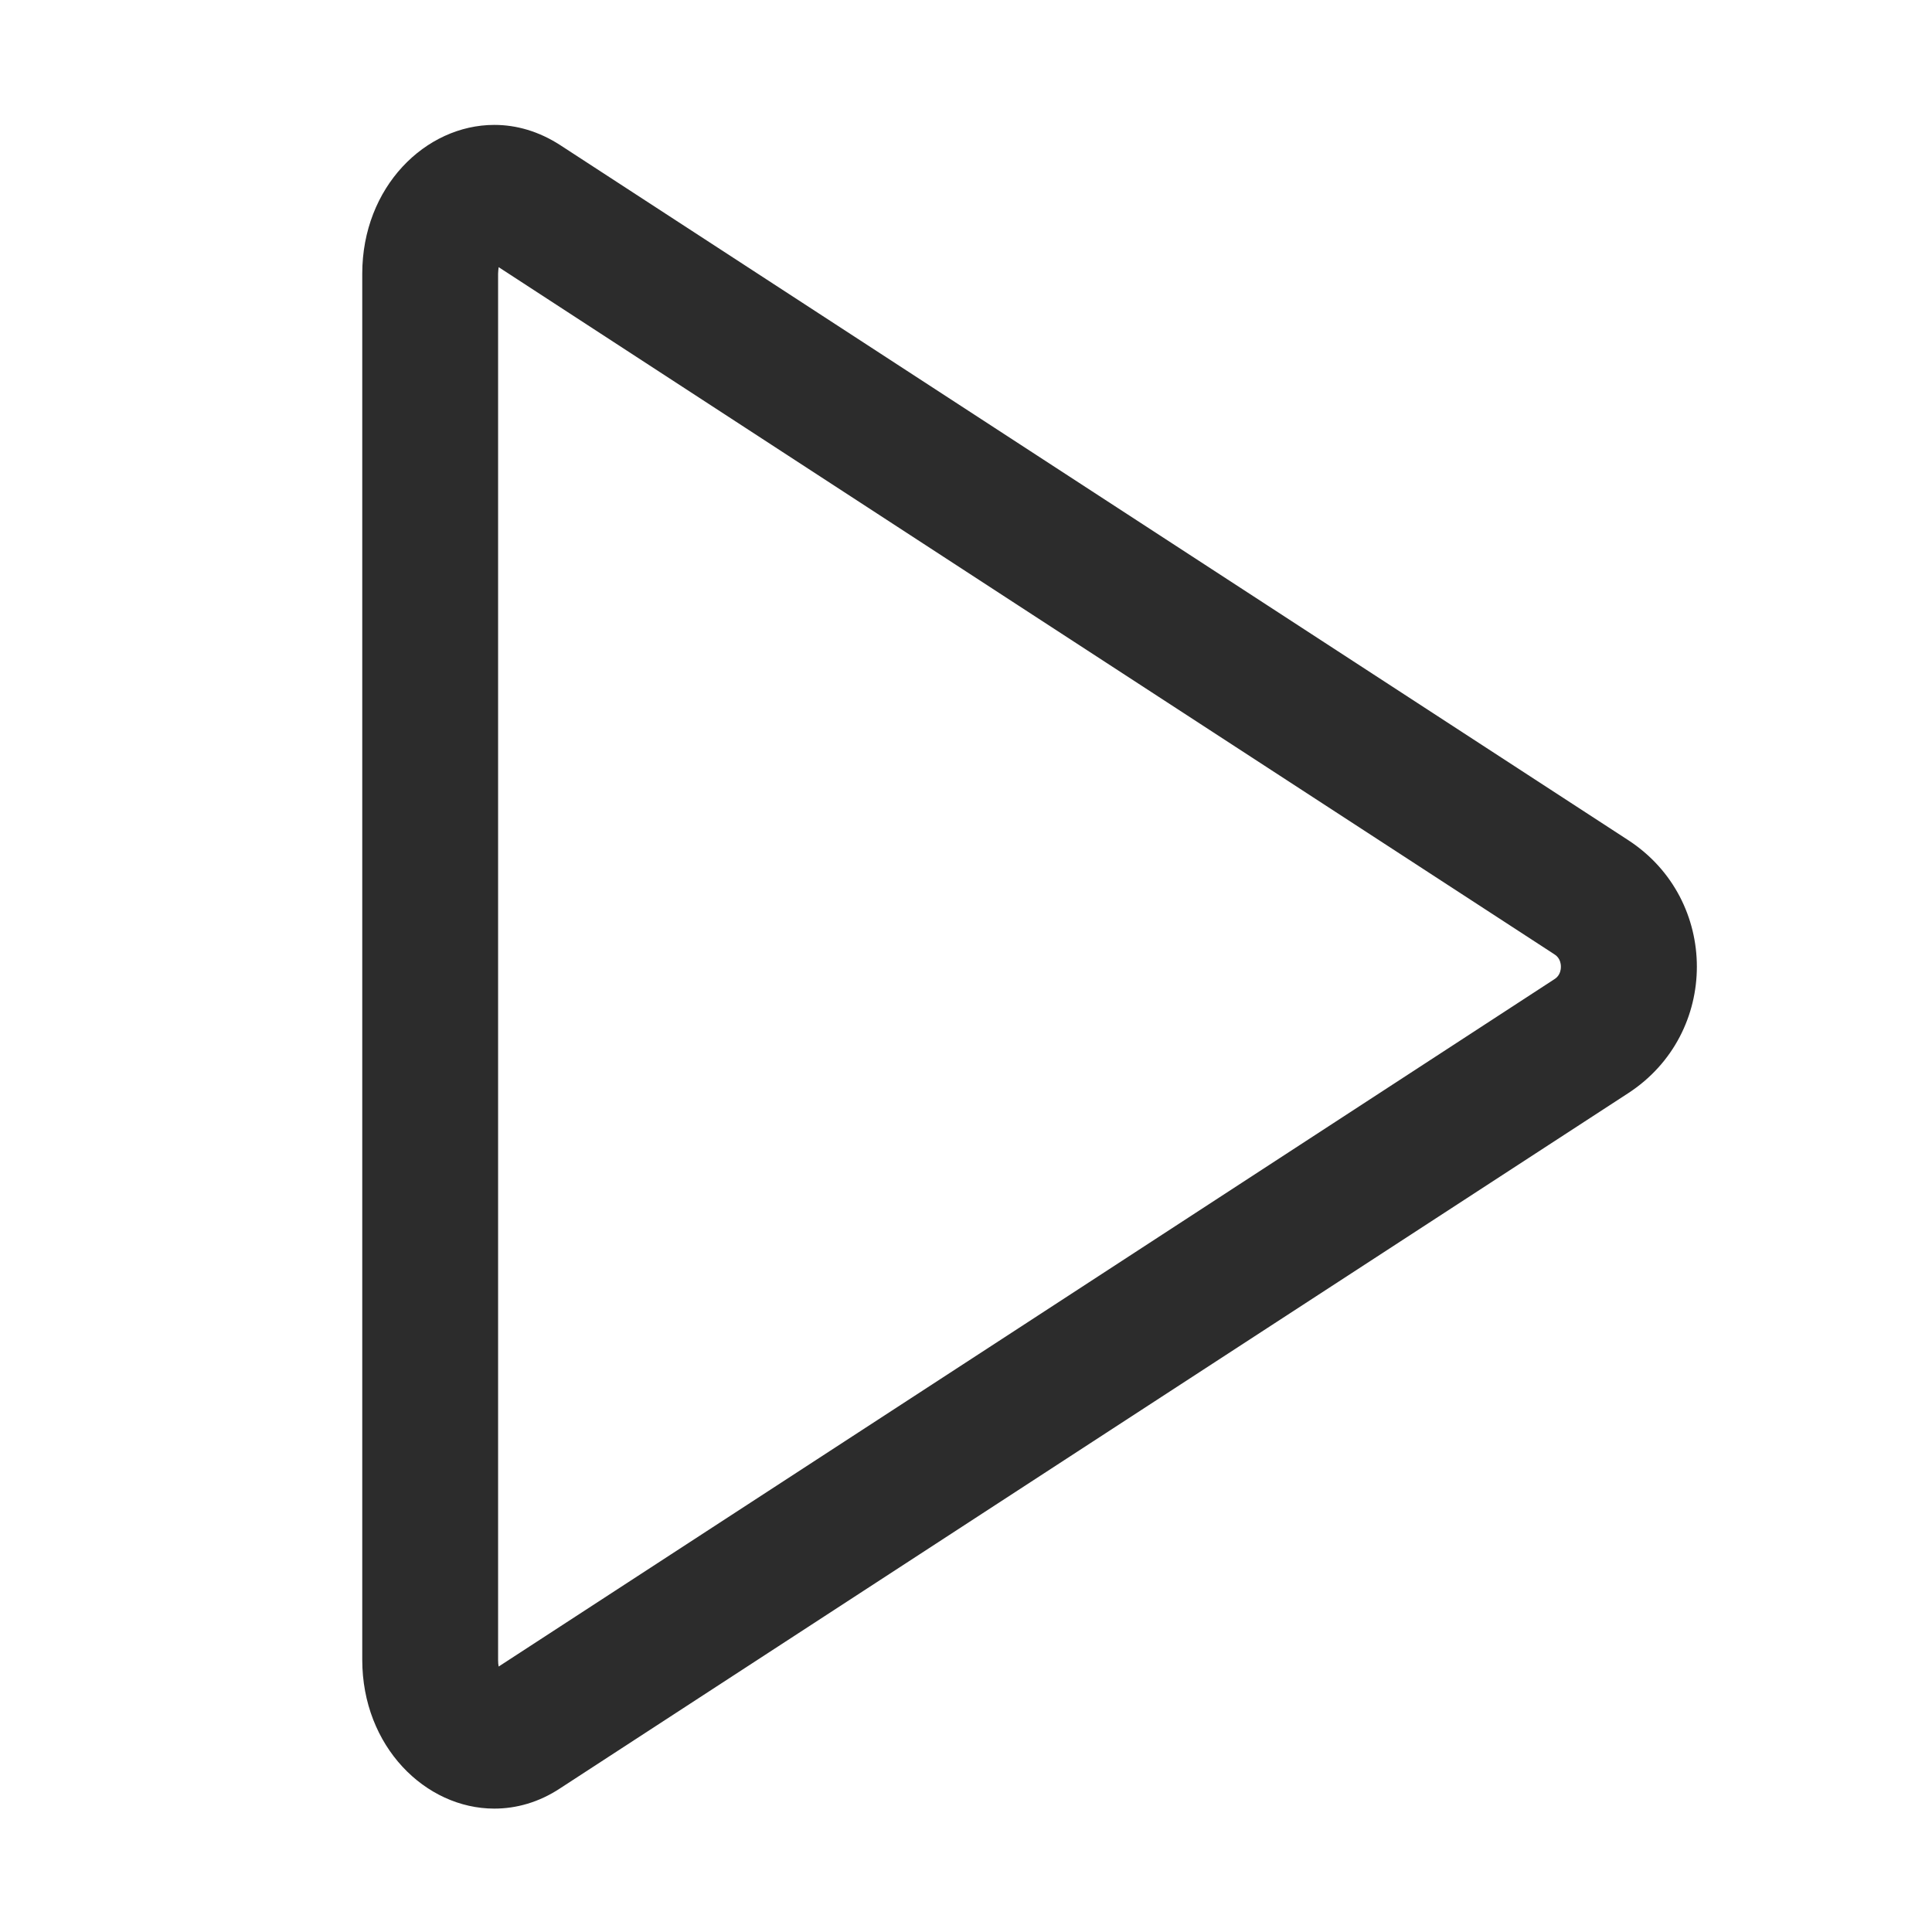
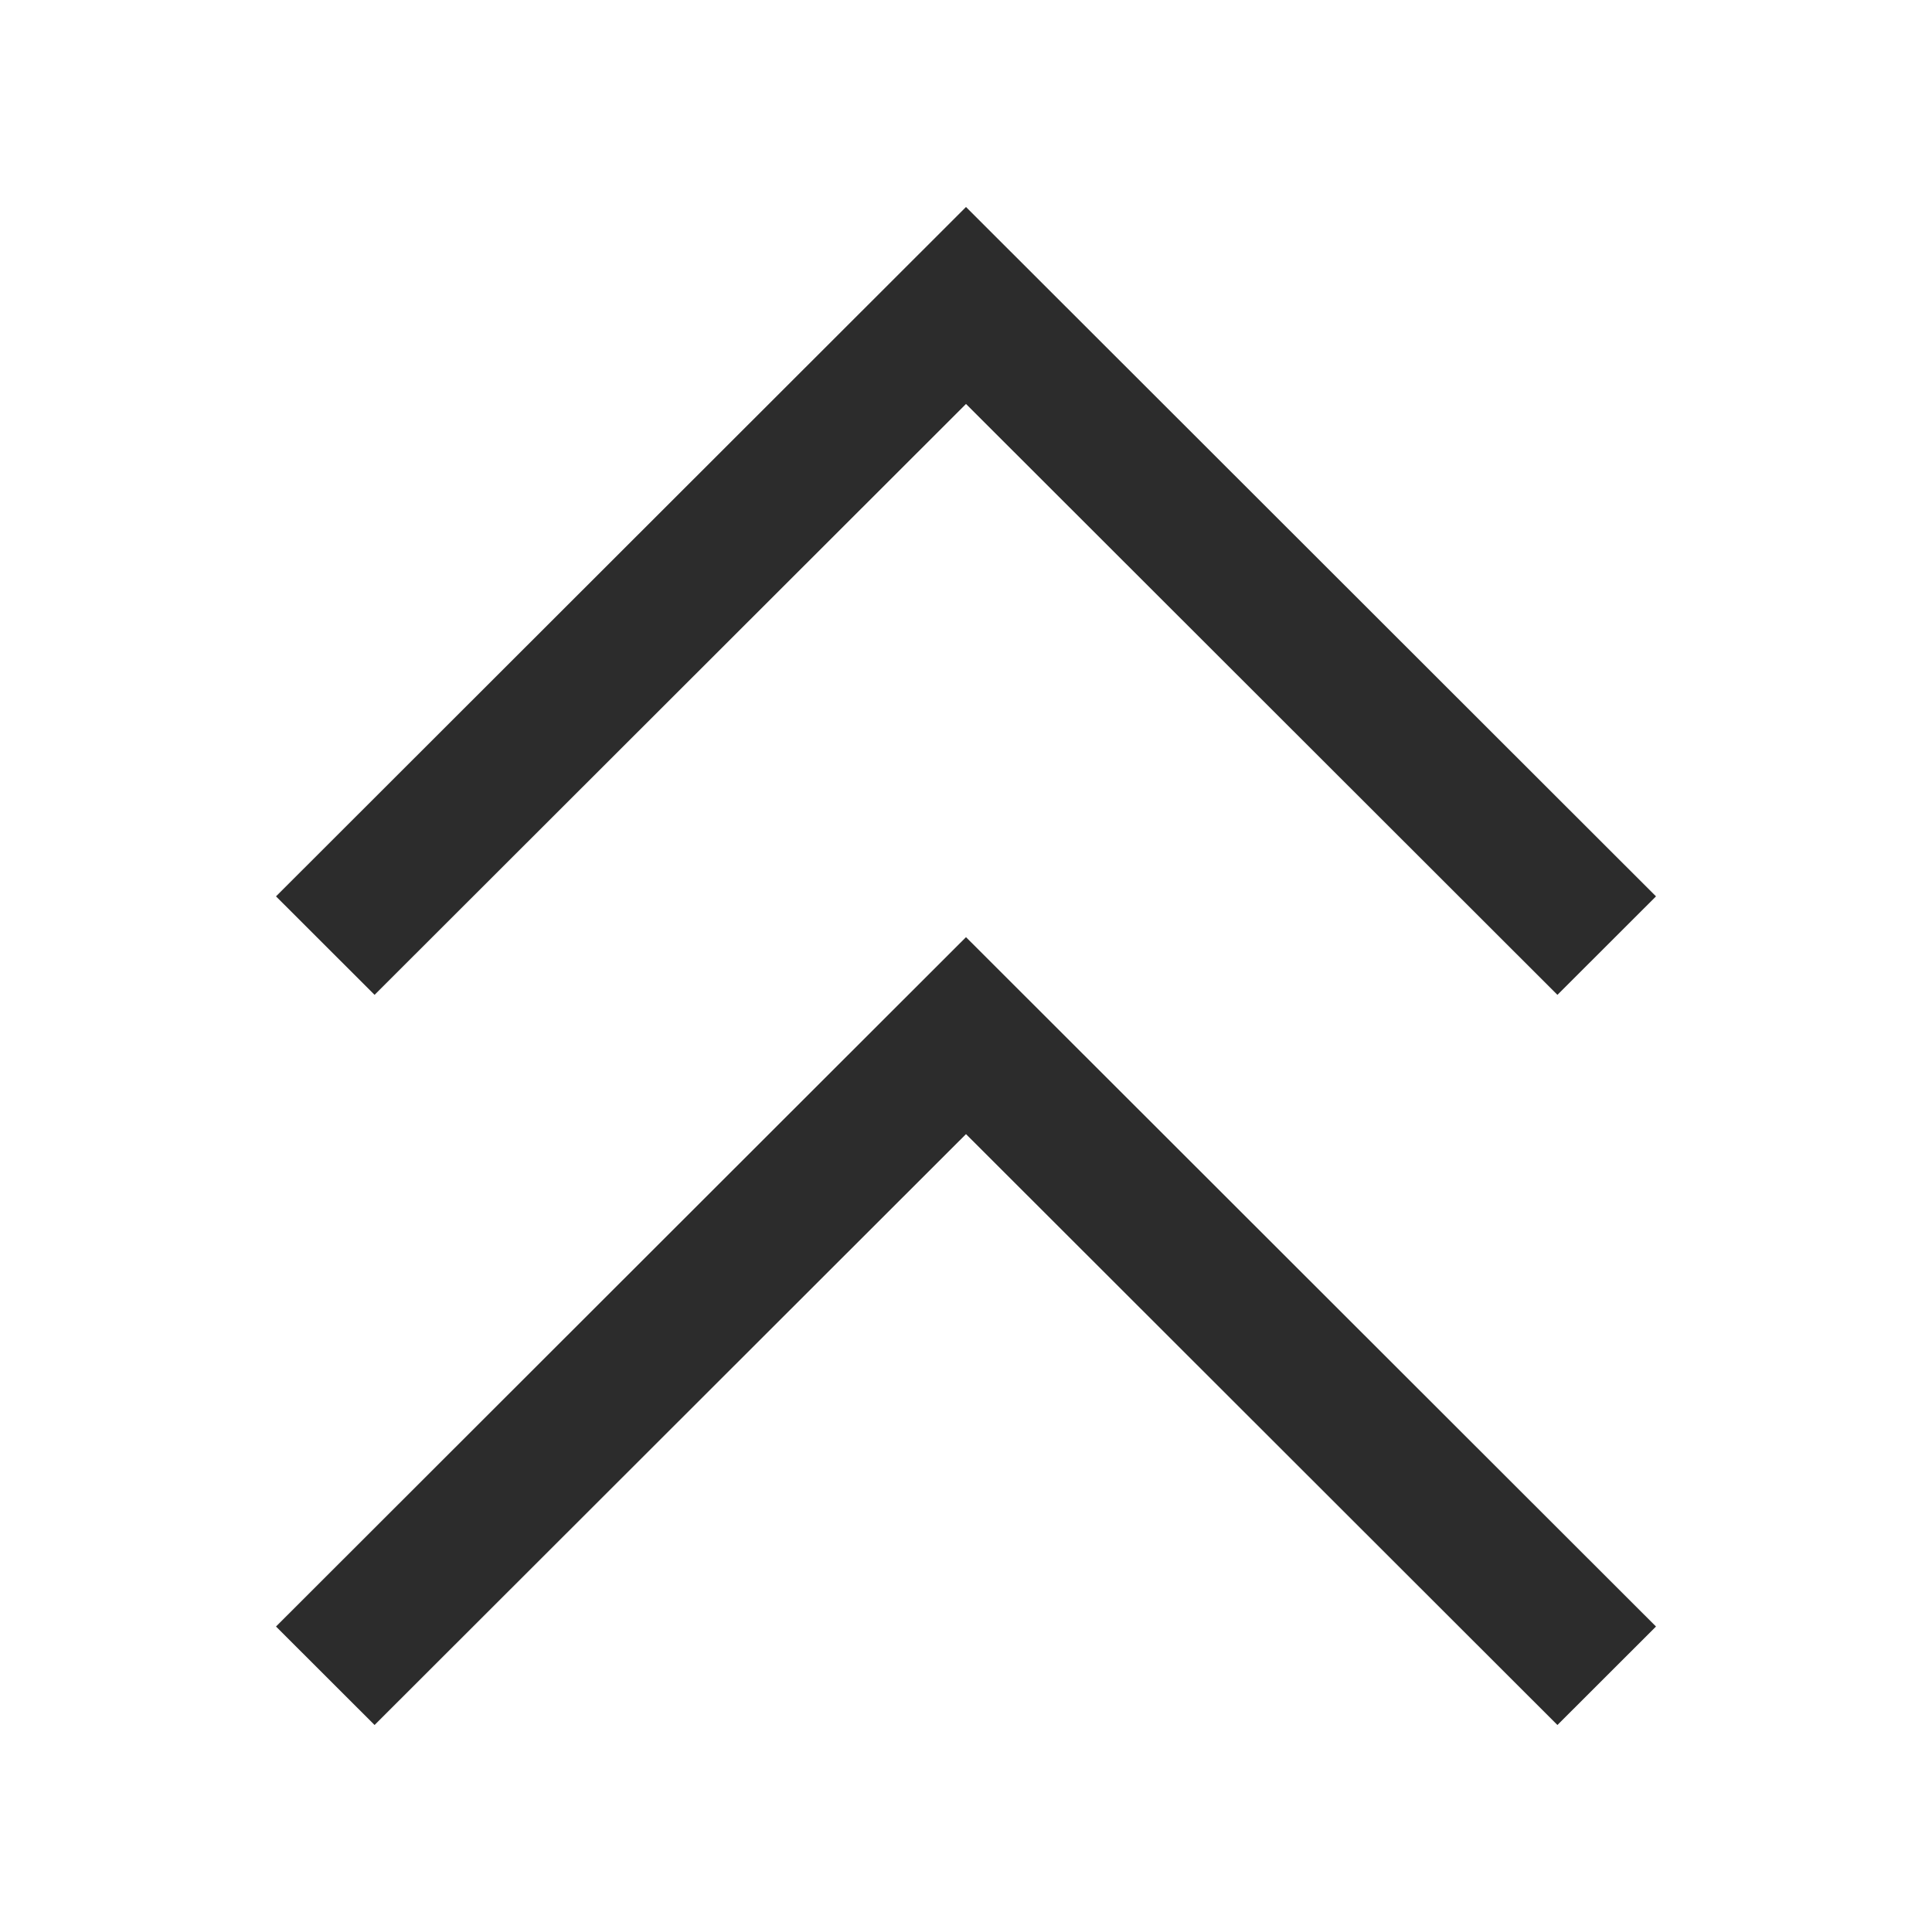
- <svg xmlns="http://www.w3.org/2000/svg" t="1757559075825" class="icon" viewBox="0 0 1024 1024" version="1.1" p-id="2904" width="64" height="64">
-   <path d="M264.3 141.6l275.4 179.3 284 184.8c1 0.6 3.6 2.4 3.6 6.7 0 4.3-2.6 6.1-3.6 6.7L539.8 704 264.3 883.3c-0.2-1-0.3-2.1-0.3-3.5V145.1c0-1.3 0.2-2.5 0.3-3.5M262 66.2c-36.5 0-70 32.9-70 78.9v734.6c0 46 33.5 78.9 70 78.9 11.6 0 23.6-3.3 34.8-10.7L579 764.2l284-184.8c48.5-31.6 48.5-102.5 0-134.1L579 260.5 296.9 76.9c-11.3-7.3-23.2-10.7-34.9-10.7z" fill="#2c2c2c" p-id="2905" />
+ <svg xmlns="http://www.w3.org/2000/svg" t="1764157985228" class="icon" viewBox="0 0 1024 1024" version="1.1" p-id="22456" width="64" height="64">
+   <path d="M512 496.712l365.714 365.377-52.245 52.197L512 601.106l-313.468 313.18-52.245-52.197L512 496.712z m0-386.998l52.245 52.197 313.47 313.18-52.246 52.197L512 214.108l-313.468 313.18-52.245-52.197 313.47-313.18L512 109.714z" p-id="22457" fill="#2c2c2c" />
</svg>
